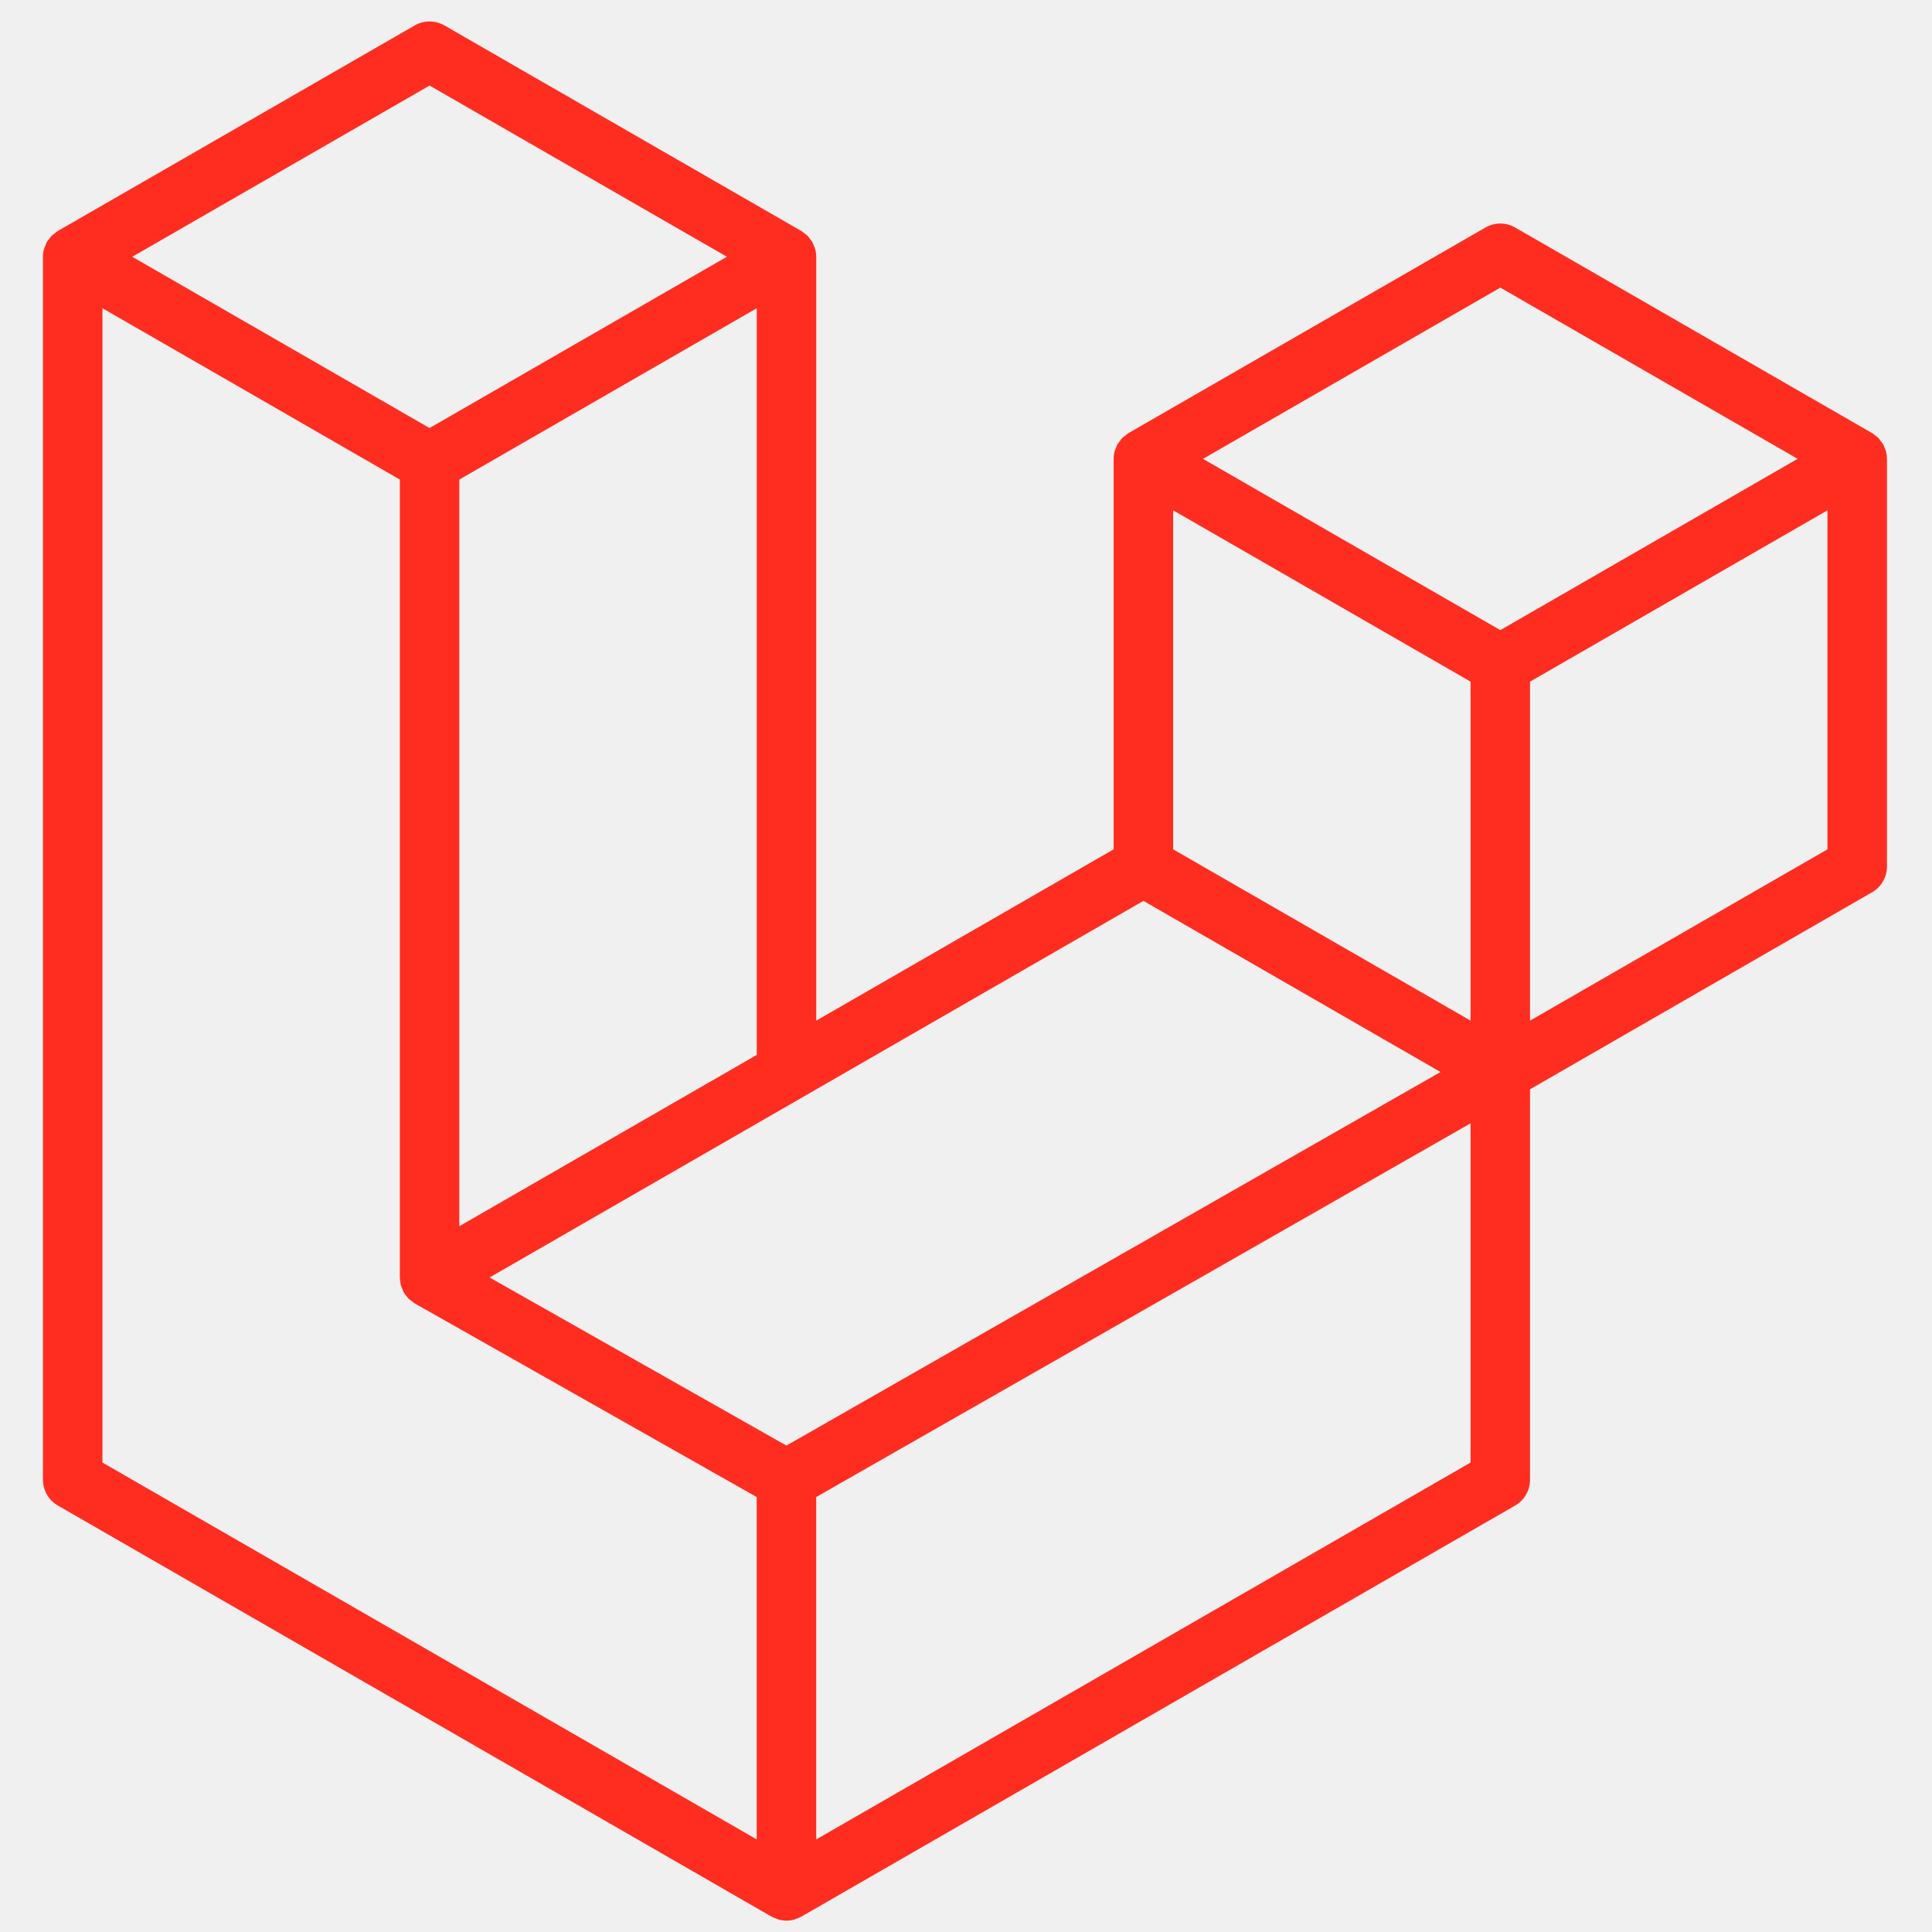
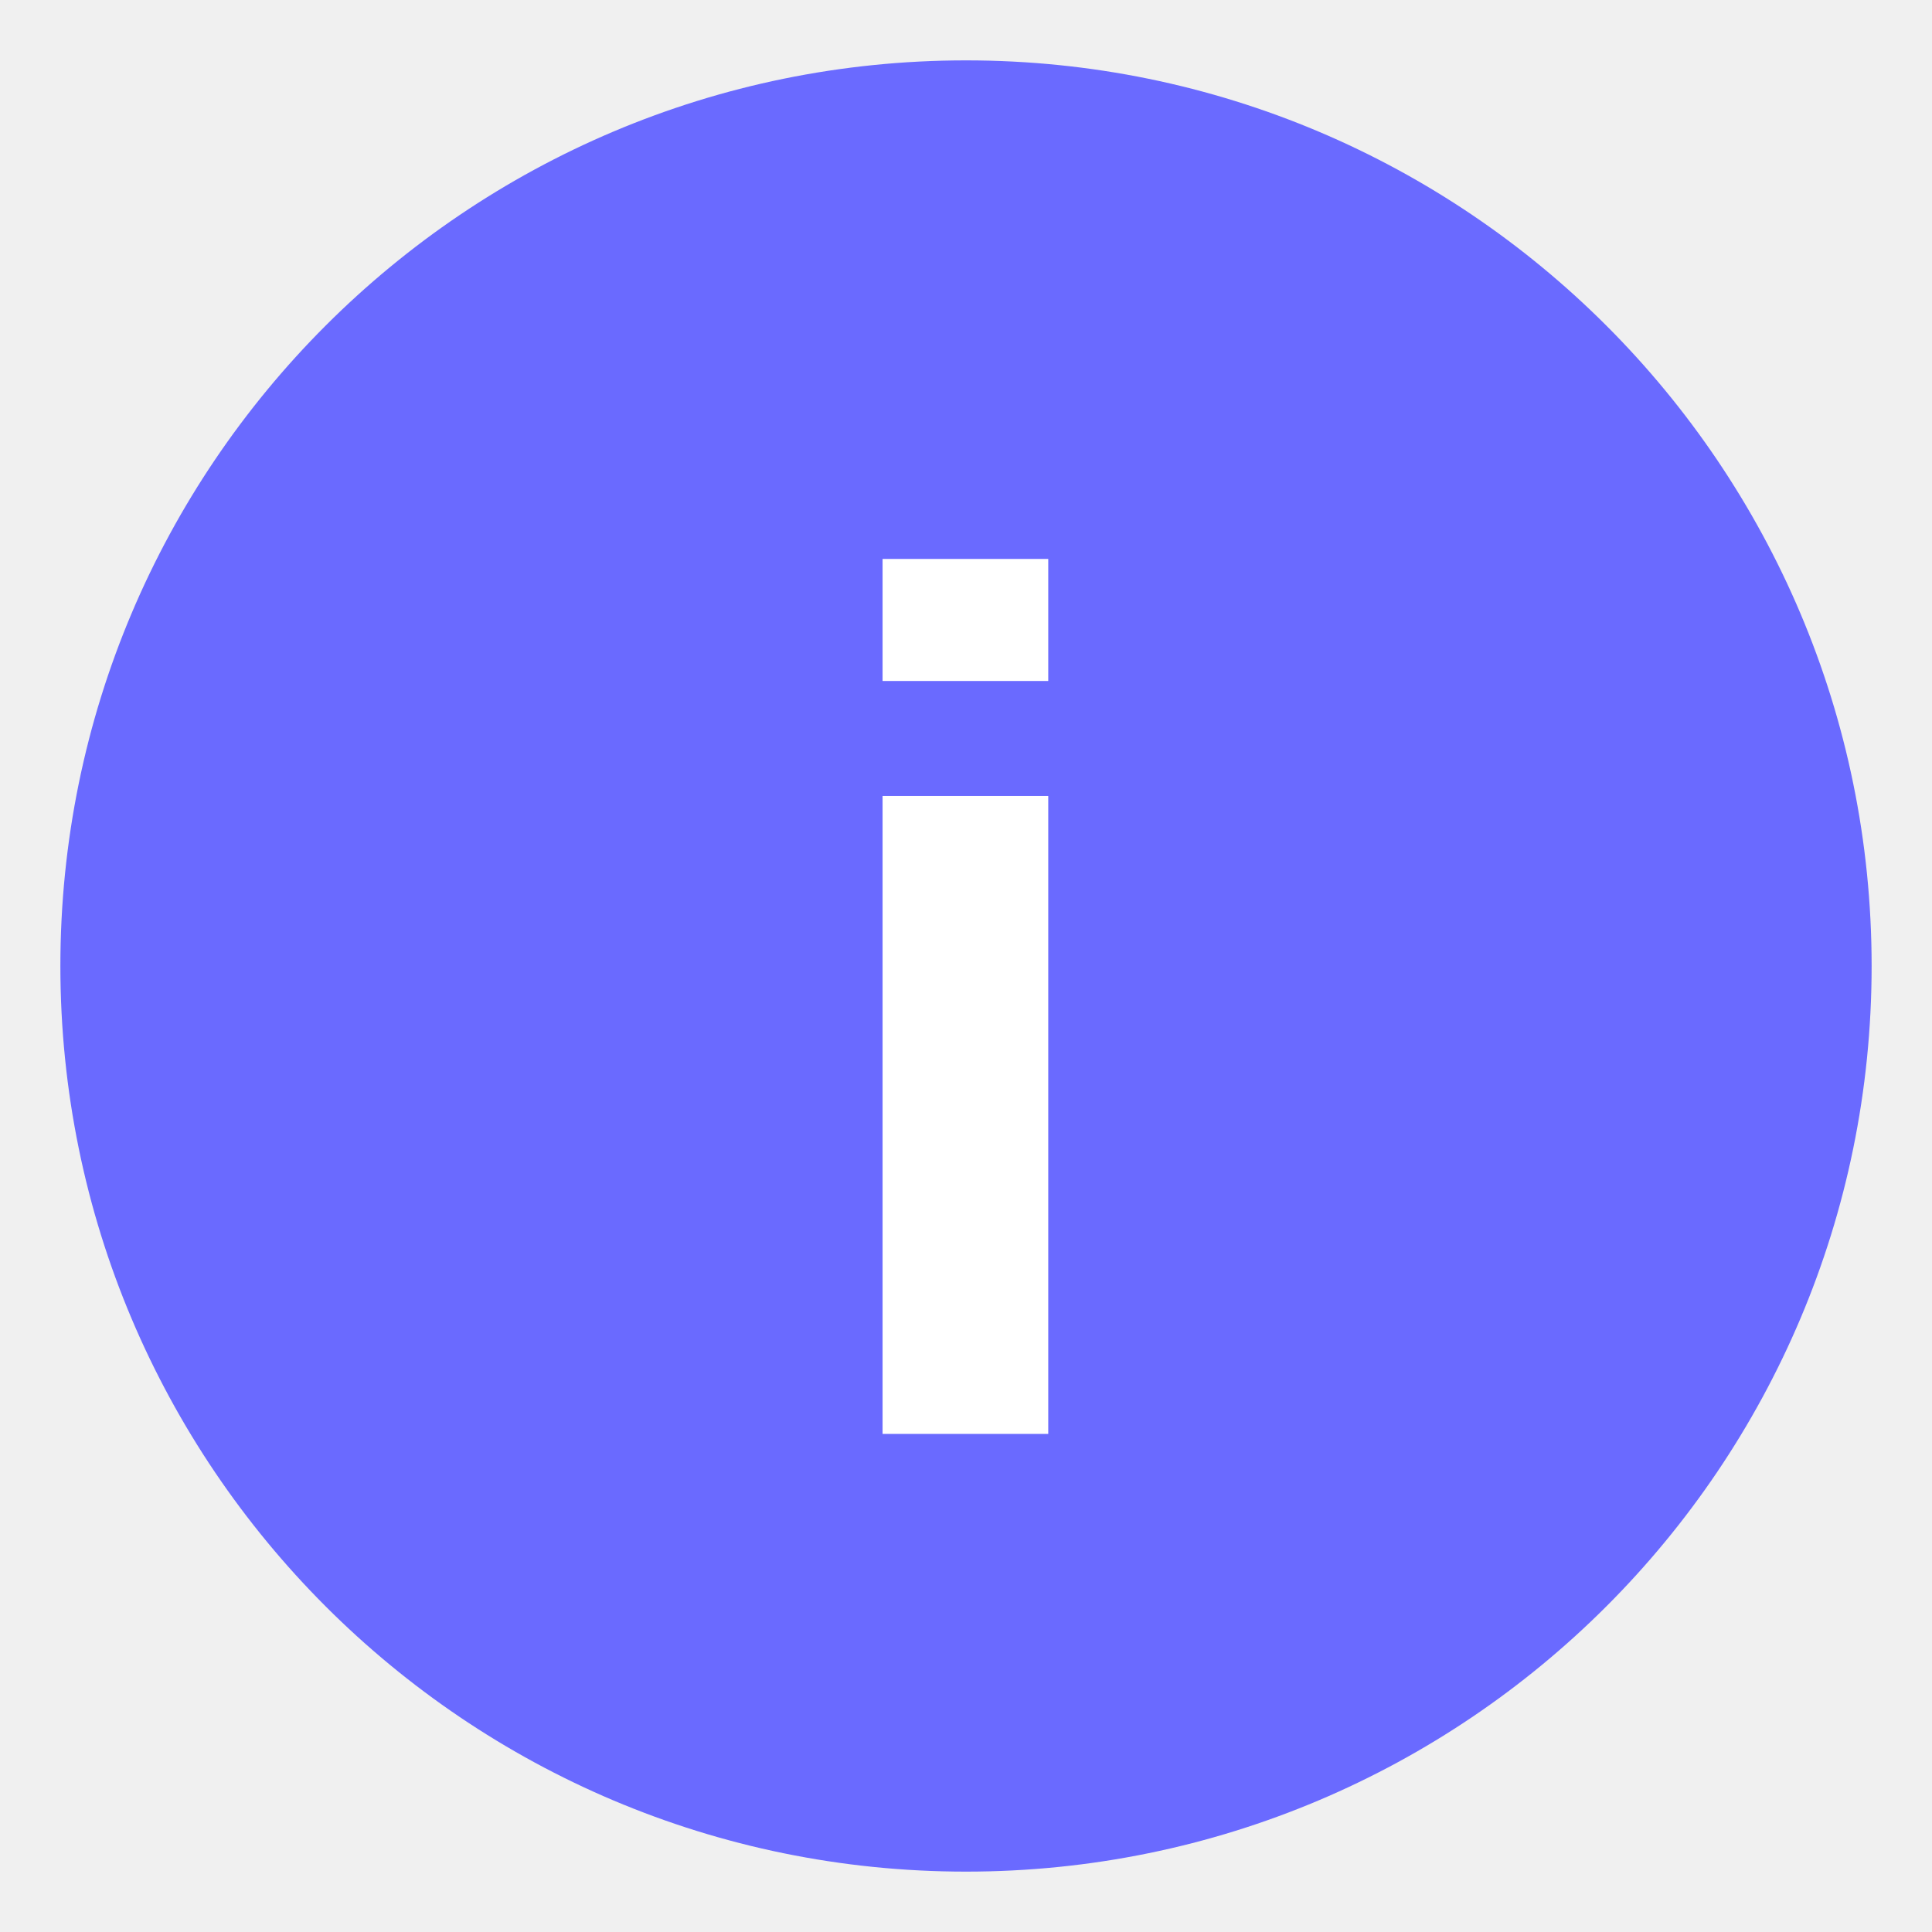
- <svg xmlns="http://www.w3.org/2000/svg" width="166" height="166" viewBox="0 0 166 166" fill="none">
-   <path fill-rule="evenodd" clip-rule="evenodd" d="M162.041 38.759C162.099 38.977 162.129 39.201 162.13 39.426V74.452C162.13 74.902 162.011 75.344 161.786 75.733C161.561 76.122 161.237 76.444 160.847 76.668L131.462 93.594V127.141C131.462 128.054 130.977 128.897 130.186 129.357L68.847 164.683C68.707 164.763 68.554 164.814 68.401 164.868C68.343 164.887 68.289 164.922 68.228 164.938C67.8 165.051 67.349 165.051 66.92 164.938C66.85 164.919 66.786 164.881 66.719 164.855C66.579 164.804 66.432 164.76 66.298 164.683L4.972 129.357C4.583 129.133 4.259 128.81 4.034 128.421C3.808 128.032 3.69 127.591 3.689 127.141L3.689 22.063C3.689 21.834 3.721 21.61 3.779 21.393C3.798 21.32 3.843 21.253 3.868 21.179C3.916 21.045 3.961 20.908 4.031 20.783C4.079 20.7 4.149 20.633 4.206 20.557C4.28 20.454 4.347 20.349 4.433 20.26C4.506 20.186 4.602 20.132 4.685 20.068C4.778 19.992 4.861 19.909 4.966 19.848L35.633 2.185C36.022 1.961 36.462 1.844 36.91 1.844C37.358 1.844 37.798 1.961 38.186 2.185L68.851 19.848H68.857C68.959 19.912 69.045 19.992 69.138 20.065C69.221 20.129 69.313 20.186 69.387 20.257C69.476 20.349 69.54 20.454 69.616 20.557C69.671 20.633 69.744 20.7 69.789 20.783C69.862 20.911 69.904 21.045 69.955 21.179C69.98 21.253 70.025 21.32 70.044 21.396C70.103 21.614 70.133 21.838 70.133 22.063V87.694L95.686 72.974V39.423C95.686 39.2 95.718 38.973 95.775 38.759C95.798 38.683 95.839 38.615 95.865 38.542C95.916 38.408 95.96 38.271 96.031 38.146C96.079 38.063 96.149 37.996 96.203 37.92C96.279 37.818 96.343 37.712 96.433 37.623C96.506 37.549 96.599 37.495 96.681 37.431C96.777 37.355 96.86 37.272 96.962 37.211L127.633 19.548C128.021 19.324 128.461 19.206 128.91 19.206C129.358 19.206 129.798 19.324 130.186 19.548L160.85 37.211C160.959 37.275 161.042 37.355 161.137 37.428C161.217 37.492 161.31 37.549 161.383 37.62C161.473 37.712 161.536 37.818 161.613 37.92C161.67 37.996 161.741 38.063 161.785 38.146C161.859 38.271 161.9 38.408 161.951 38.542C161.98 38.615 162.021 38.683 162.041 38.759ZM157.018 72.974V43.848L146.287 50.028L131.462 58.568V87.694L157.021 72.974H157.018ZM126.354 125.663V96.518L111.771 104.85L70.13 128.626V158.046L126.354 125.663ZM8.801 26.485V125.663L65.018 158.043V128.629L35.649 112L35.64 111.994L35.627 111.988C35.528 111.93 35.445 111.847 35.353 111.777C35.273 111.713 35.18 111.662 35.11 111.592L35.104 111.582C35.021 111.502 34.963 111.403 34.893 111.314C34.829 111.228 34.753 111.154 34.702 111.065L34.699 111.055C34.641 110.96 34.606 110.845 34.565 110.736C34.523 110.64 34.469 110.551 34.443 110.449C34.411 110.328 34.405 110.197 34.392 110.072C34.379 109.976 34.354 109.881 34.354 109.785V109.778V41.205L19.532 32.662L8.801 26.485ZM36.913 7.35L11.364 22.063L36.907 36.777L62.453 22.06L36.907 7.35H36.913ZM50.2 99.174L65.022 90.637V26.485L54.291 32.665L39.466 41.205V105.357L50.2 99.174ZM128.91 24.713L103.363 39.426L128.91 54.14L154.453 39.423L128.91 24.713ZM126.354 58.568L111.529 50.028L100.798 43.848V72.974L115.619 81.511L126.354 87.694V58.568ZM67.571 124.205L105.042 102.803L123.772 92.109L98.245 77.405L68.854 94.334L42.066 109.762L67.571 124.205Z" fill="#FF2D20" />
+ <svg xmlns="http://www.w3.org/2000/svg" width="512" height="512" viewBox="0 0 512 512">
+   <circle cx="256" cy="256" r="240" fill="#6A6AFF" />
+   <text x="256" y="380" font-family="Arial, sans-serif" font-size="320" font-weight="bold" fill="white" text-anchor="middle">i</text>
</svg>
